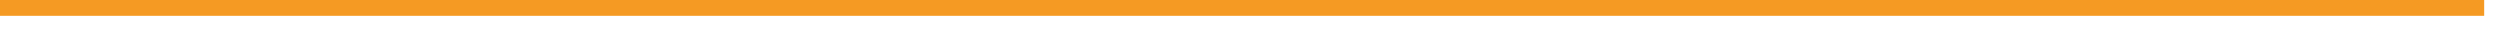
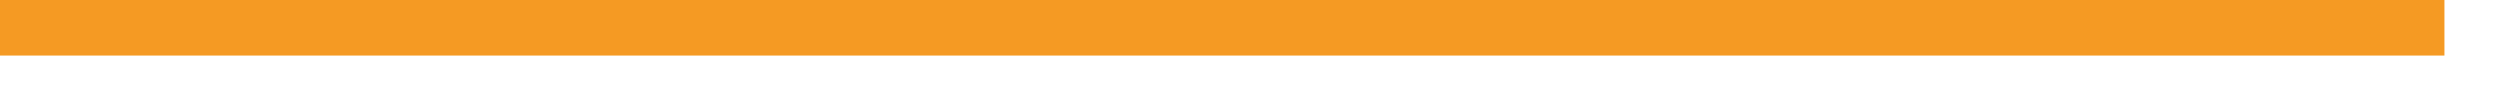
- <svg xmlns="http://www.w3.org/2000/svg" version="1.1" width="158px" height="2px">
-   <g transform="matrix(1 0 0 1 -1260 -1754 )">
-     <path d="M 1260 1754.5  L 1417 1754.5  " stroke-width="1" stroke="#f59a23" fill="none" />
+ <svg xmlns="http://www.w3.org/2000/svg" version="1.1" width="45px" height="2px">
+   <g transform="matrix(1 0 0 1 -1362 -1633 )">
+     <path d="M 1362 1633.5  L 1406 1633.5  " stroke-width="1" stroke="#f59a23" fill="none" />
  </g>
</svg>
